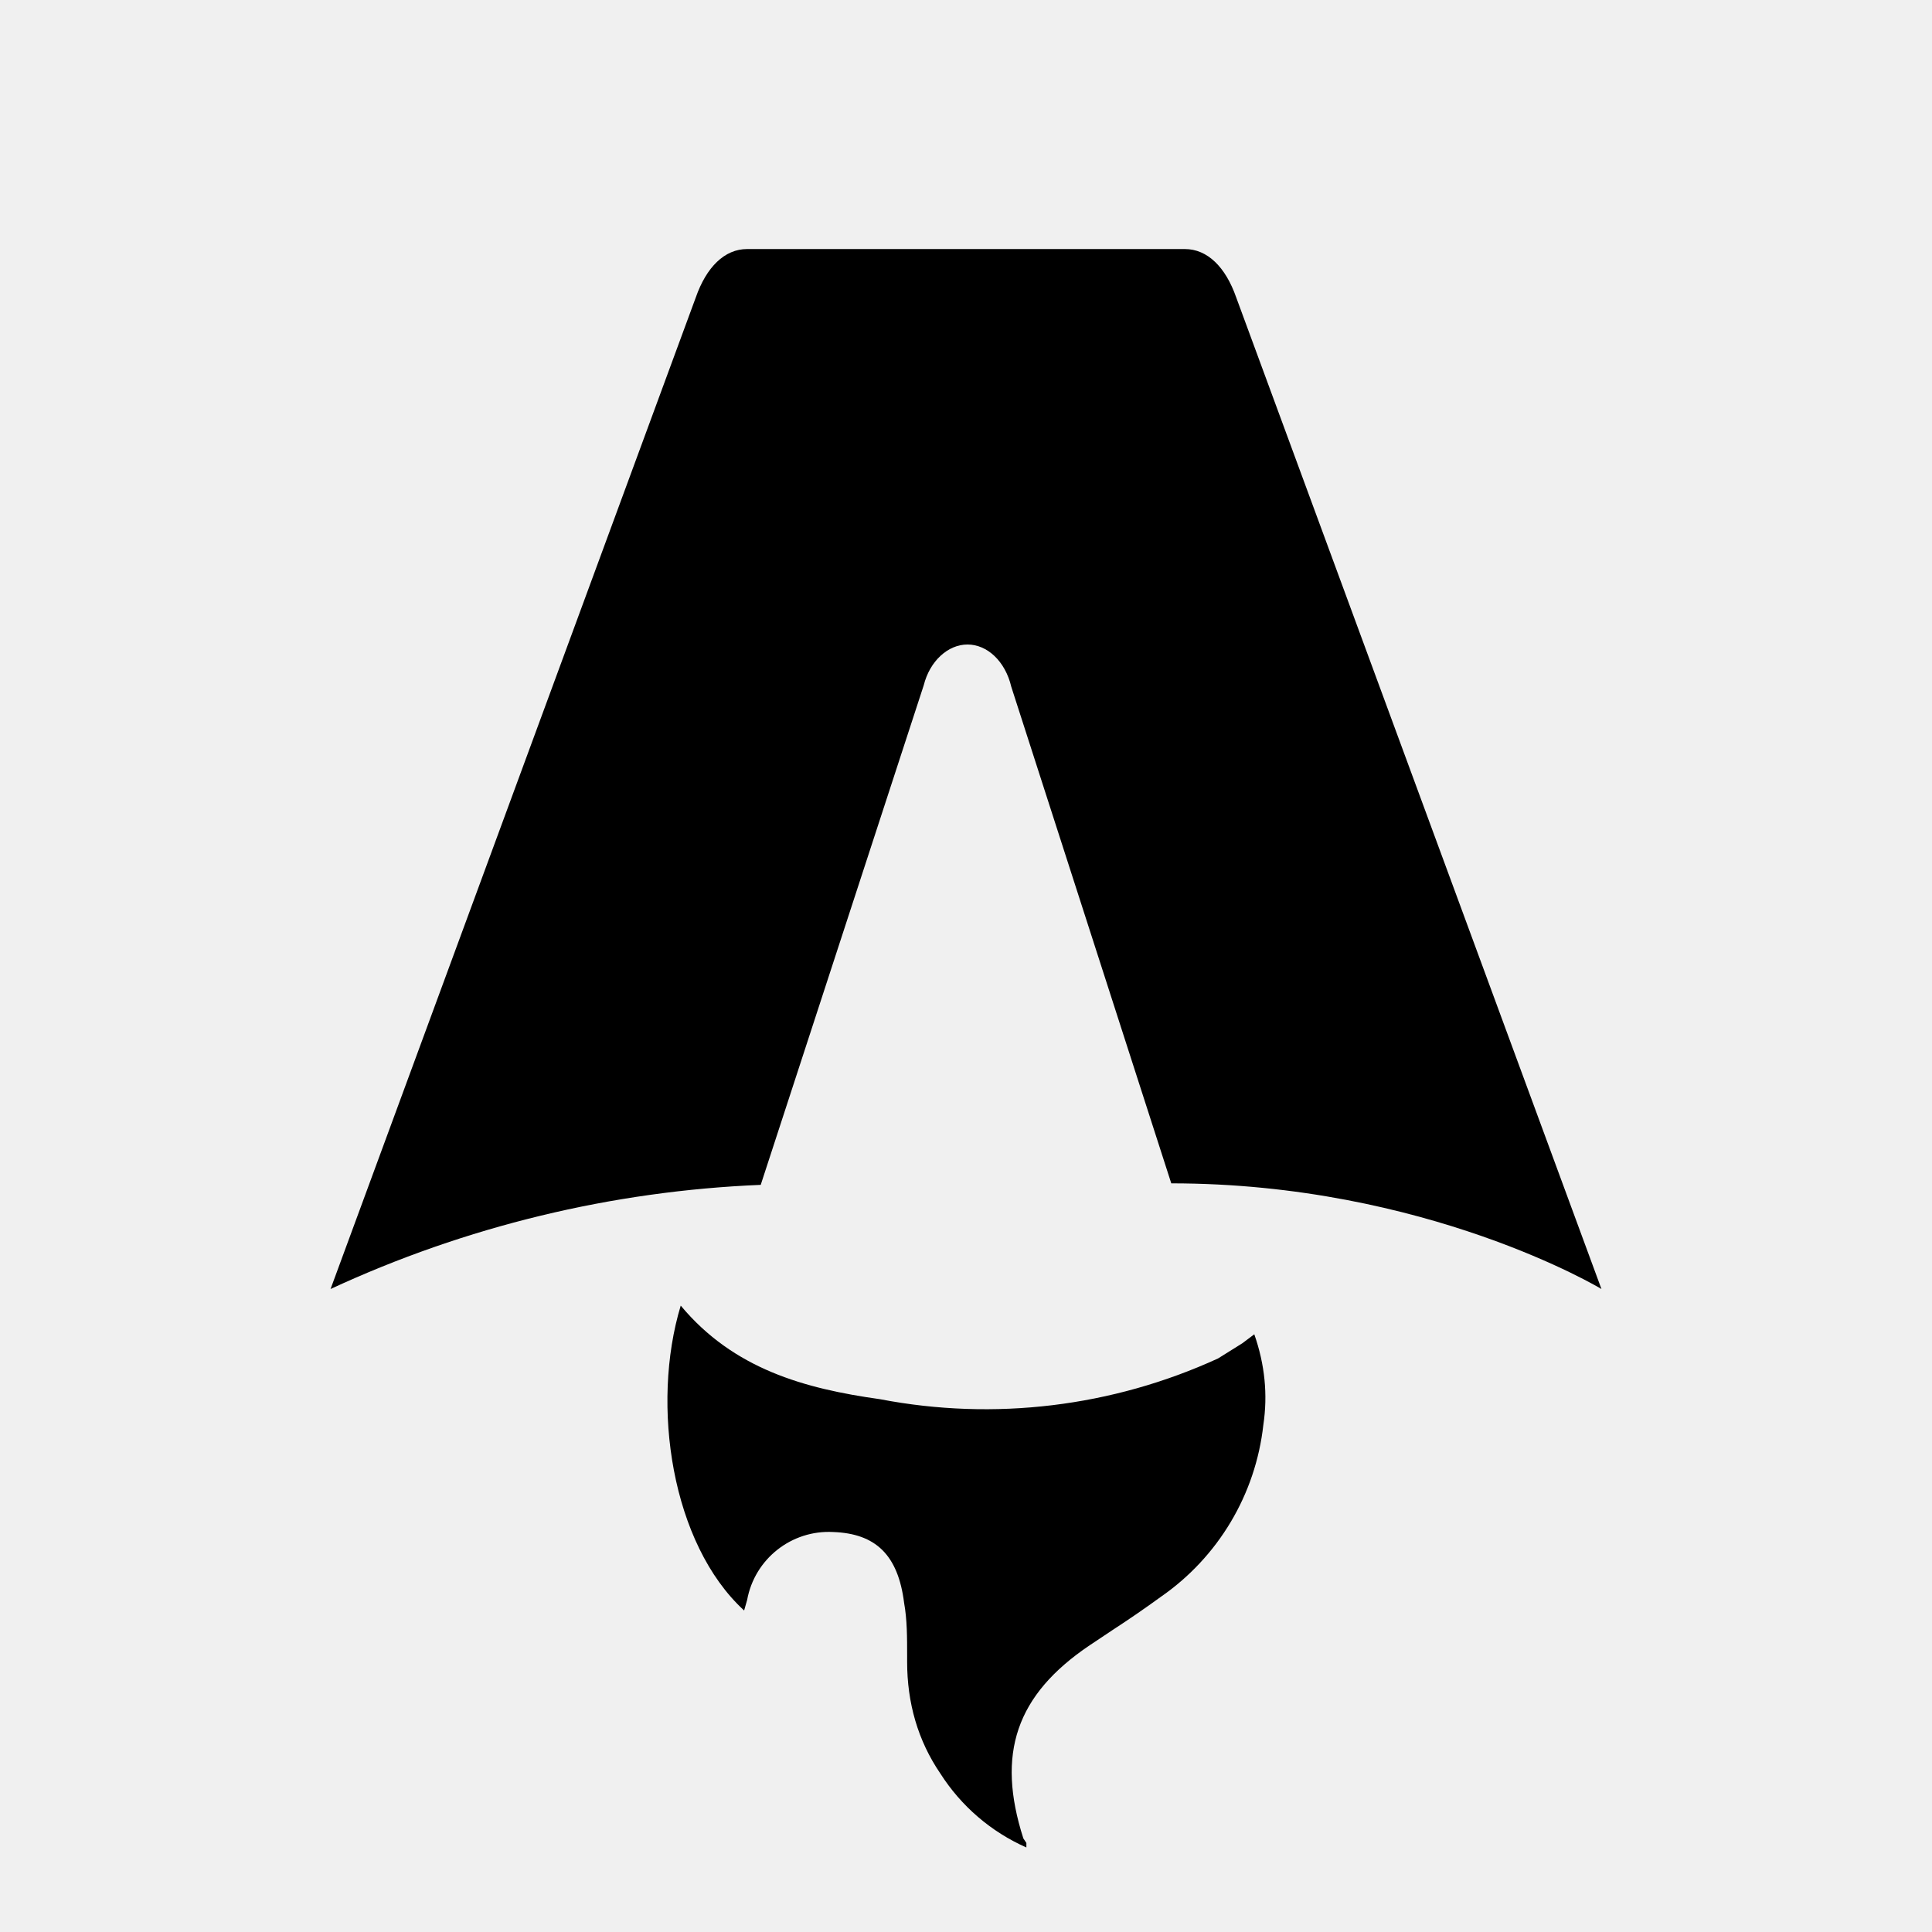
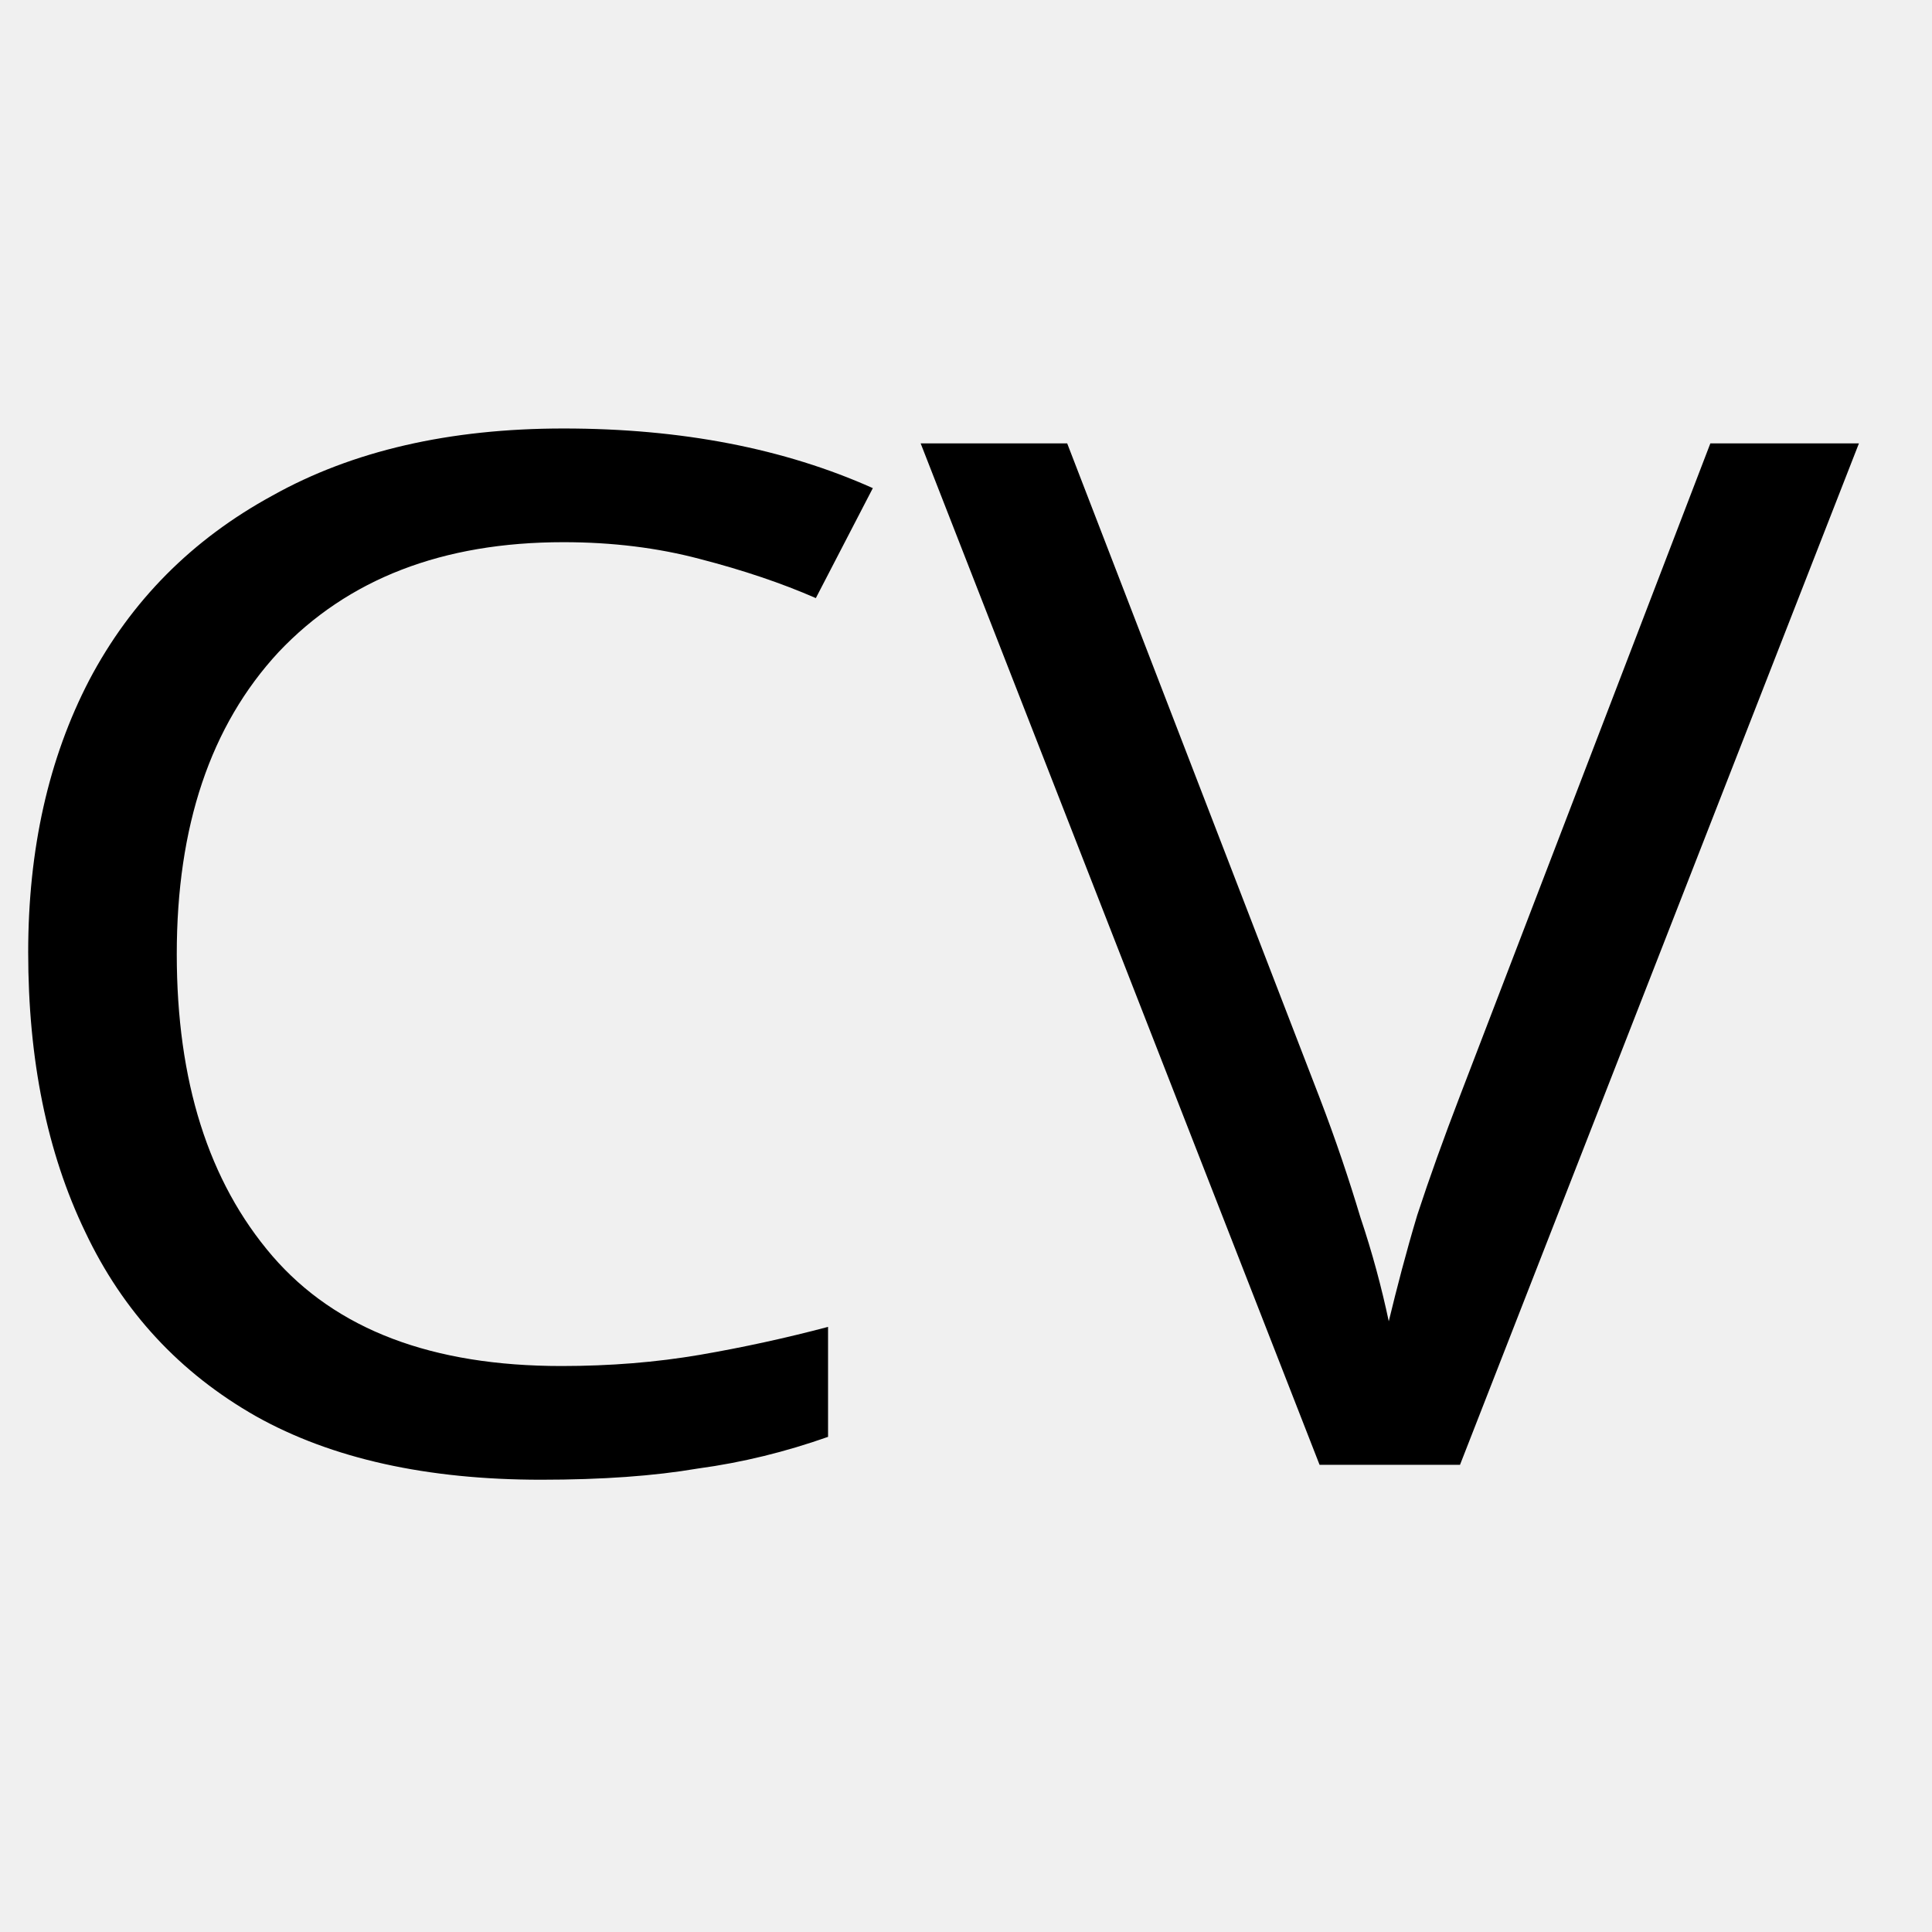
- <svg xmlns="http://www.w3.org/2000/svg" fill="none" viewBox="0 0 128 128">
-   <path d="M50.4 78.5a75.1 75.1 0 0 0-28.5 6.9l24.2-65.7c.7-2 1.9-3.2 3.4-3.2h29c1.5 0 2.7 1.2 3.4 3.2l24.2 65.7s-11.6-7-28.5-7L67 45.5c-.4-1.7-1.6-2.8-2.9-2.8-1.3 0-2.5 1.1-2.9 2.7L50.4 78.5Zm-1.1 28.2Zm-4.2-20.2c-2 6.6-.6 15.8 4.2 20.2a17.5 17.5 0 0 1 .2-.7 5.5 5.5 0 0 1 5.7-4.5c2.8.1 4.3 1.5 4.7 4.7.2 1.1.2 2.3.2 3.5v.4c0 2.7.7 5.2 2.2 7.4a13 13 0 0 0 5.7 4.9v-.3l-.2-.3c-1.8-5.6-.5-9.5 4.4-12.8l1.5-1a73 73 0 0 0 3.2-2.2 16 16 0 0 0 6.8-11.4c.3-2 .1-4-.6-6l-.8.6-1.6 1a37 37 0 0 1-22.4 2.7c-5-.7-9.7-2-13.2-6.2Z" />
-   <style>
-         path { fill: #000; }
-         @media (prefers-color-scheme: dark) {
-             path { fill: #FFF; }
-         }
-     </style>
+ <svg xmlns="http://www.w3.org/2000/svg" width="128" height="128" viewBox="0 0 33.867 33.867" version="1.1" id="svg5">
+   <defs id="defs2">
+     <rect x="9.44" y="36.317" width="114.002" height="57.182" id="rect113" />
+   </defs>
+   <g id="layer1">
+     <text xml:space="preserve" transform="matrix(2.28335,0,0,2.091082,-22.73179,-73.47742)" id="text111" style="font-style:normal;font-variant:normal;font-weight:500;font-stretch:normal;font-size:12px;font-family:'Quicksand Medium';-inkscape-font-specification:'Quicksand Medium, Medium';font-variant-ligatures:normal;font-variant-caps:normal;font-variant-numeric:normal;font-variant-east-asian:normal;white-space:pre;shape-inside:url(#rect113);fill:#000000">
+       <tspan x="9.439" y="47.418" id="tspan439">CV</tspan>
+     </text>
+   </g>
</svg>
